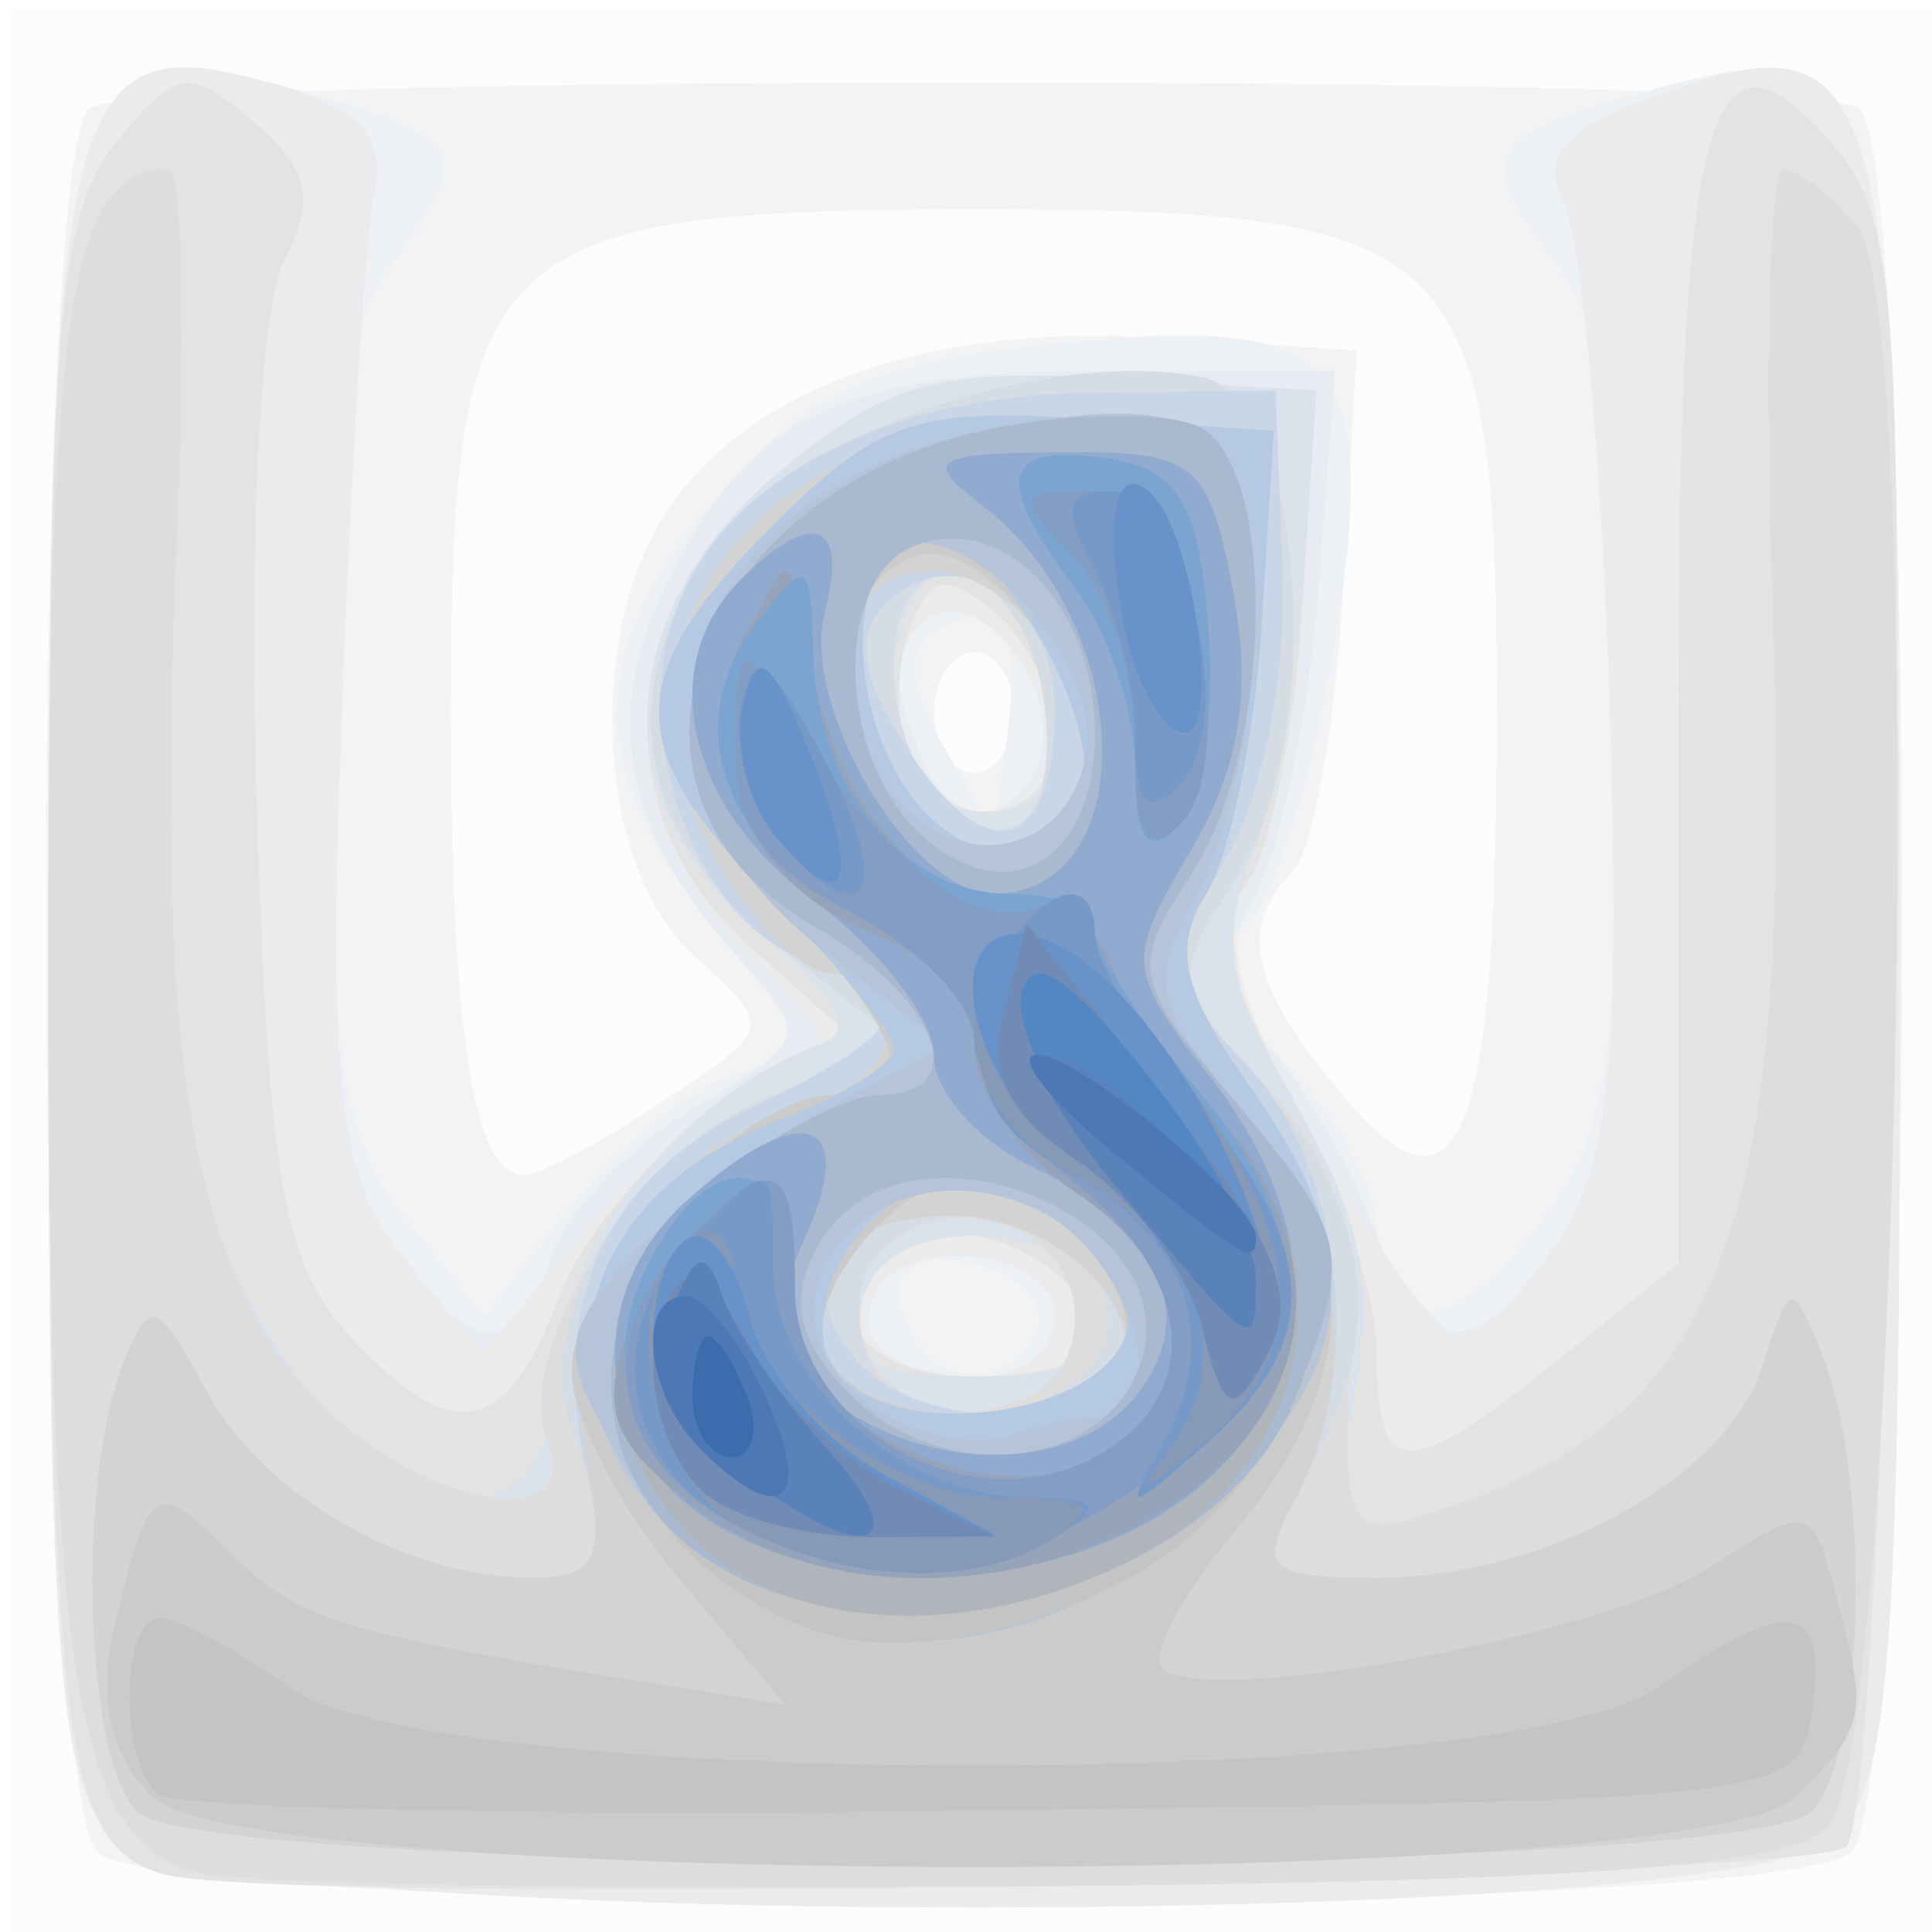
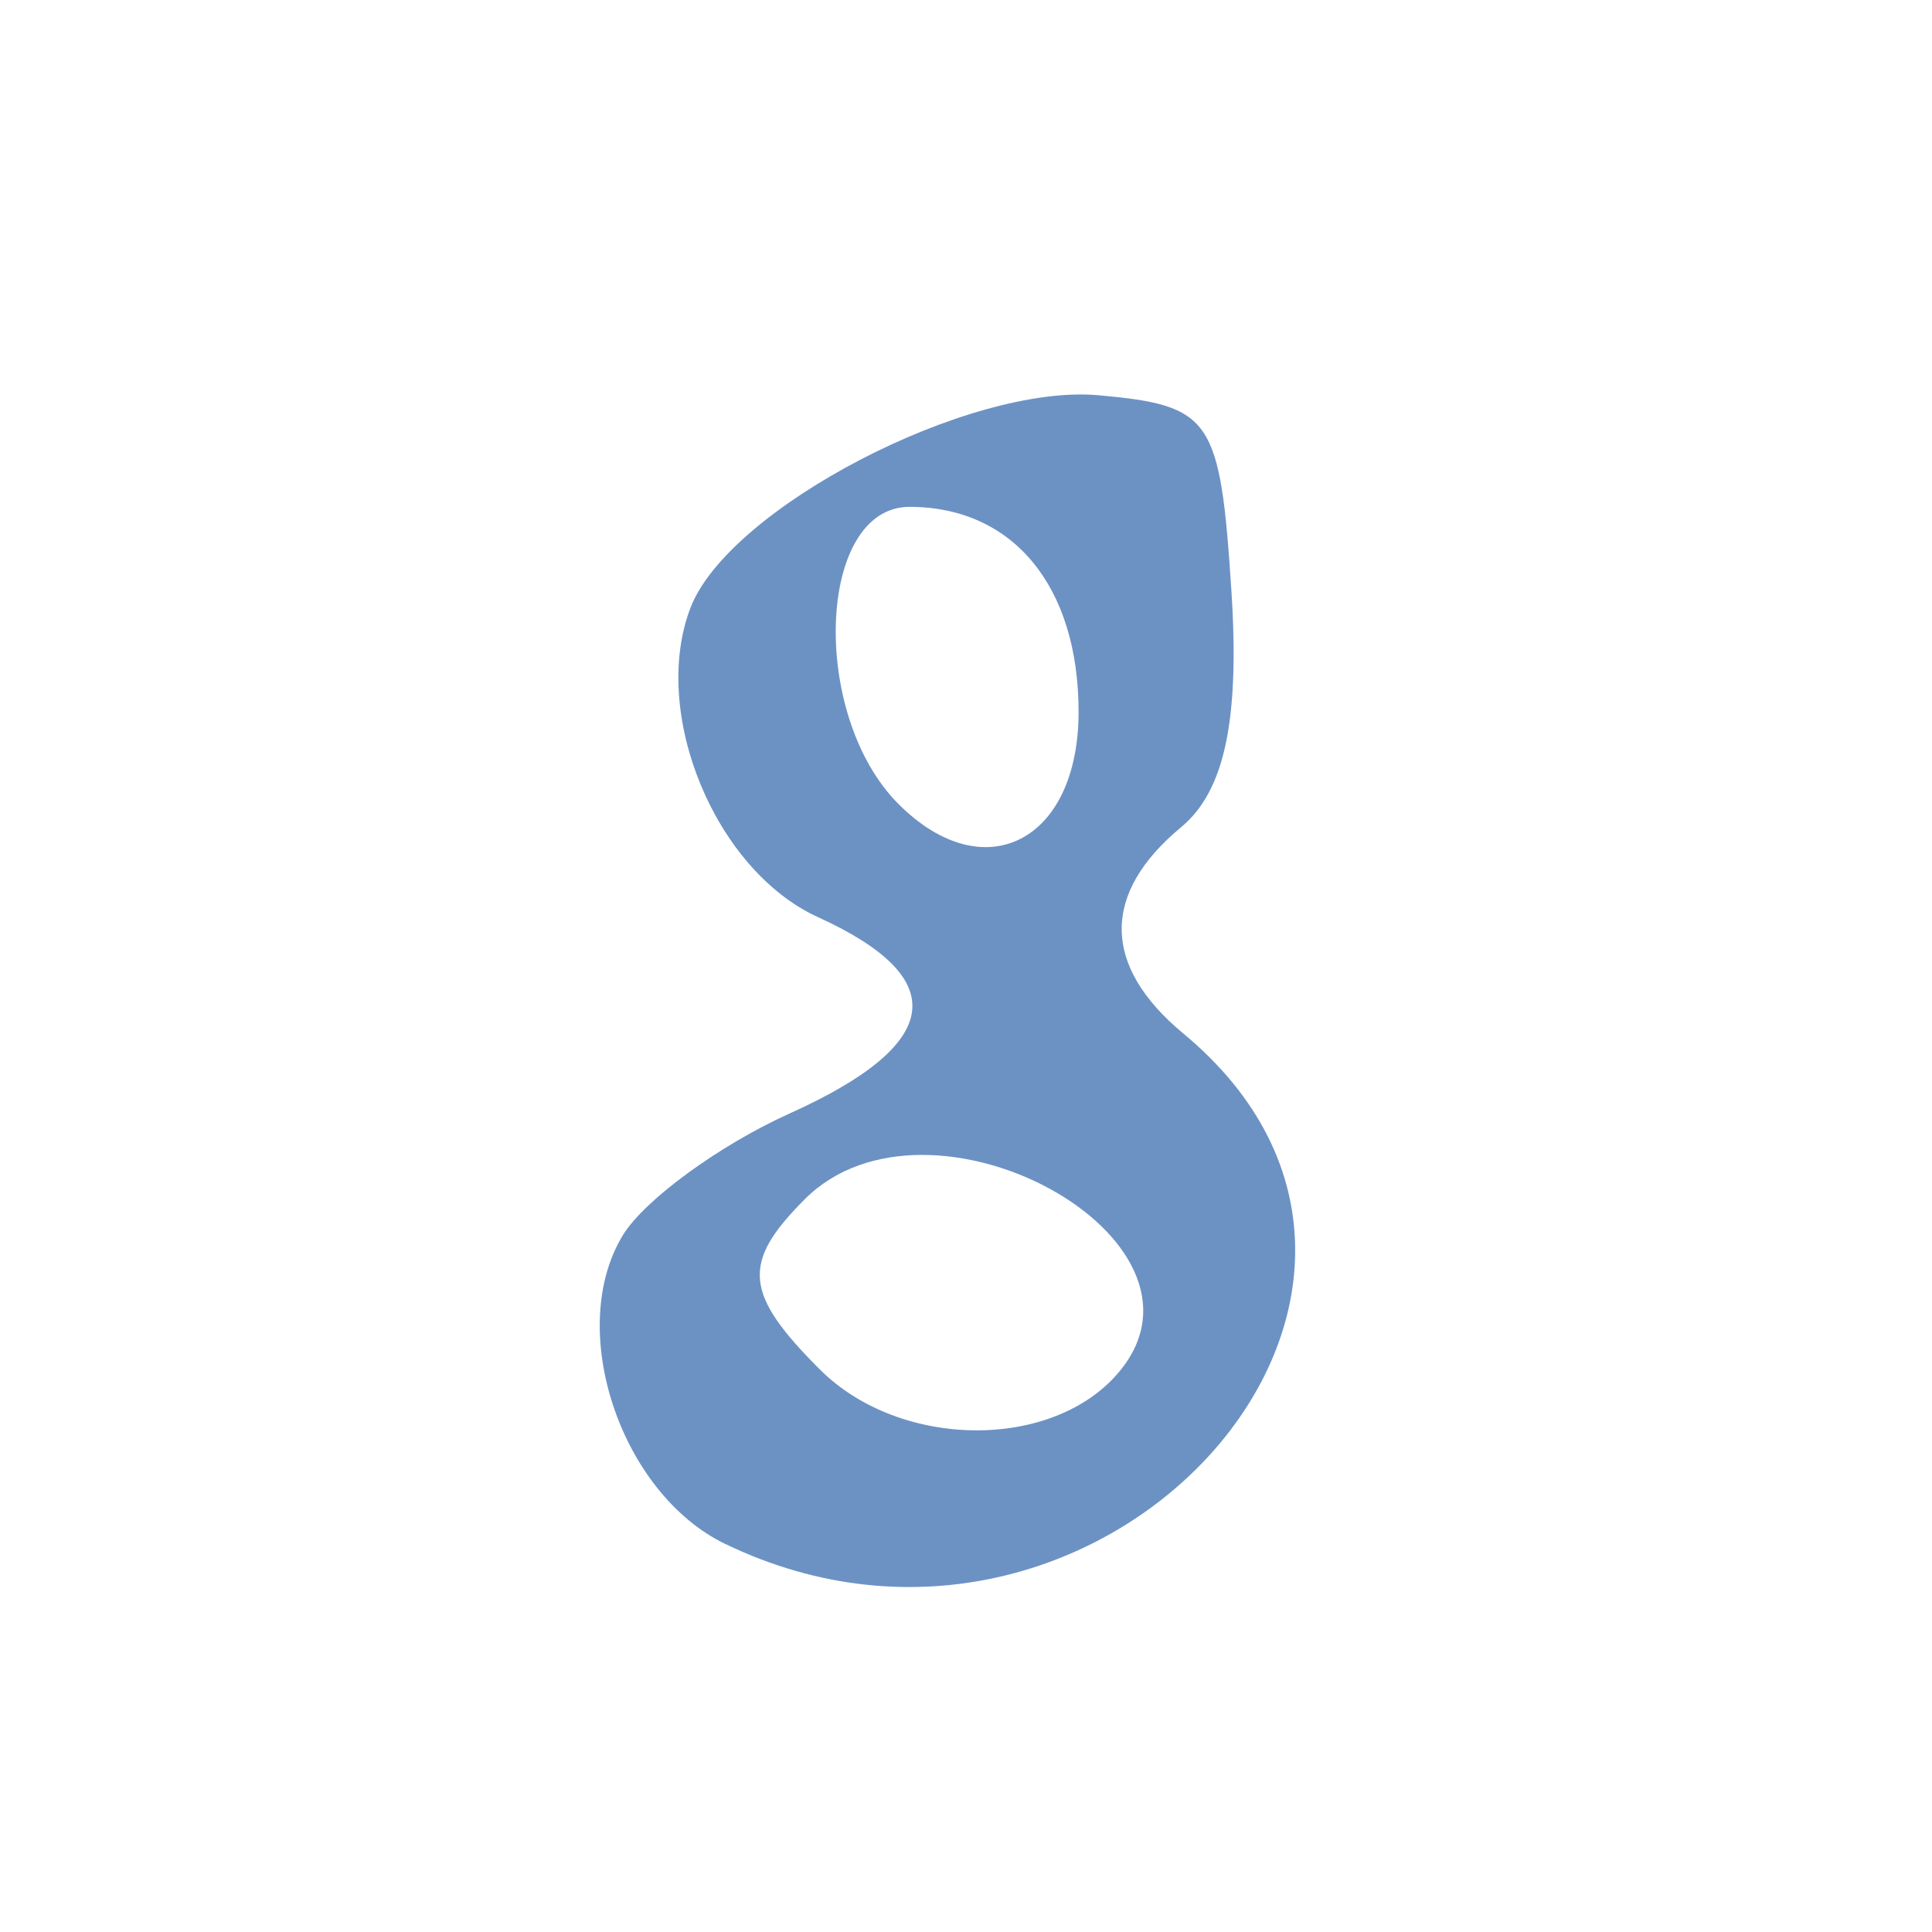
- <svg xmlns="http://www.w3.org/2000/svg" id="svg3002" version="1.1" width="48" height="48">
-   <defs id="defs3006">
+ <svg xmlns="http://www.w3.org/2000/svg" id="svg2837" version="1.1" width="48" height="48">
+   <defs id="defs2841">
    </defs>
-   <g id="g3016" transform="translate(0.203389,0.2033898)">
-     <path style="fill:#fcfcfc" d="M 0,24 0,0 24,0 48,0 48,24 48,48 24,48 0,48 0,24 z" id="path3074" />
-     <path style="fill:#f3f3f4" d="M 2.2,45.8 C 0.633,44.233 0.484,3.437 2.042,2.474 3.403,1.633 44.597,1.633 45.958,2.474 47.516,3.437 47.367,44.233 45.8,45.8 44.103,47.497 3.897,47.497 2.2,45.8 z M 16.266,27.163 c 2.758,-1.819 2.76,-1.829 0.75,-3.648 C 14.598,21.327 14.305,15.437 16.46,12.36 18.567,9.352 22.99,7.833 28.604,8.189 L 33.5,8.5 l -0.339,6 c -0.186,3.3 -0.749,6.428 -1.25,6.95 -1.362,1.42 -1.066,2.784 1.191,5.497 2.946,3.54 3.863,1.366 3.882,-9.197 C 37.006,5.798 36.193,5 24,5 11.881,5 11,5.841 11,17.418 c 0,8.194 0.545,11.589 1.857,11.575 0.354,-0.004 1.888,-0.827 3.409,-1.831 z M 25,17.5 C 25,16.675 24.55,16 24,16 c -0.55,0 -1,0.675 -1,1.5 0,0.825 0.45,1.5 1,1.5 0.55,0 1,-0.675 1,-1.5 z" id="path3072" />
-     <path style="fill:#edf1f5" d="M 2.571,45.429 C 1.249,44.106 1,40.729 1,24.12 1,1.363 1.276,0.388 7.25,2.05 11.397,3.204 11.605,3.616 9.468,6.441 8.412,7.838 8,11.101 8,18.08 c 0,8.057 0.323,10.097 1.911,12.057 l 1.911,2.359 2.116,-2.69 c 1.164,-1.479 3.015,-2.975 4.115,-3.324 1.936,-0.615 1.92,-0.729 -0.526,-3.636 -3.261,-3.876 -3.195,-7.069 0.225,-10.883 2.249,-2.508 3.758,-3.17 8.28,-3.633 7.127,-0.729 8.069,0.293 6.915,7.511 -0.47,2.938 -1.39,5.989 -2.046,6.779 -0.95,1.145 -0.756,1.901 0.954,3.722 C 33.034,27.601 34,29.361 34,30.255 c 0,2.812 1.76,2.865 3.92,0.119 C 39.701,28.11 40,26.34 40,18.056 40,11.098 39.588,7.837 38.532,6.441 36.395,3.616 36.603,3.204 40.75,2.05 46.724,0.388 47,1.363 47,24.12 c 0,16.61 -0.249,19.986 -1.571,21.309 -2.341,2.341 -40.516,2.341 -42.857,0 z M 25.504,32.993 c 0.342,-0.554 -0.101,-1.284 -0.984,-1.624 -1.915,-0.735 -2.982,0.075 -2.061,1.564 0.83,1.344 2.235,1.371 3.045,0.059 z M 24.647,15.314 c -0.283,-0.283 -0.995,-0.217 -1.584,0.147 -0.745,0.46 -0.696,1.325 0.161,2.85 L 24.456,20.5 24.809,18.164 c 0.194,-1.285 0.121,-2.567 -0.161,-2.85 z" id="path3070" />
-     <path style="fill:#e8ecf2" d="M 2.571,45.429 C 1.249,44.106 1,40.729 1,24.12 1,2.008 1.39,0.43 6.5,1.855 8.735,2.478 9.398,3.177 9.099,4.596 8.878,5.643 8.512,11.373 8.285,17.328 c -0.332,8.71 -0.102,11.302 1.174,13.25 1.926,2.939 3.198,3.078 4.034,0.442 0.346,-1.089 1.943,-2.756 3.549,-3.705 2.873,-1.697 2.89,-1.759 1.054,-3.771 C 15.23,20.405 14.718,17.446 16.459,14.08 18.545,10.046 20.802,9 27.419,9 l 5.55,0 -0.413,5.432 c -0.227,2.988 -0.931,6.4 -1.564,7.583 -0.915,1.709 -0.841,2.494 0.359,3.82 0.831,0.918 1.98,2.905 2.555,4.417 1.288,3.387 2.571,3.477 4.635,0.326 1.264,-1.929 1.518,-4.627 1.249,-13.25 C 39.604,11.373 39.097,5.766 38.665,4.869 38.057,3.61 38.63,2.976 41.179,2.087 46.634,0.186 47,1.569 47,24.12 c 0,16.61 -0.249,19.986 -1.571,21.309 -2.341,2.341 -40.516,2.341 -42.857,0 z M 26,32.5 C 26,30.911 22.488,30.402 21.586,31.861 20.848,33.055 21.987,34 24.167,34 25.175,34 26,33.325 26,32.5 z M 25.444,19.09 C 26.307,17.694 24.956,15 23.393,15 c -1.512,0 -1.732,0.954 -0.786,3.418 0.674,1.757 1.976,2.065 2.837,0.672 z" id="path3068" />
-     <path style="fill:#ebebeb" d="M 2.571,45.429 C 1.249,44.106 1,40.729 1,24.12 1,2.008 1.39,0.43 6.5,1.855 8.736,2.478 9.397,3.177 9.096,4.596 8.874,5.643 8.511,11.481 8.289,17.568 7.93,27.395 8.103,28.905 9.826,31.033 l 1.941,2.397 2.66,-3.162 c 1.463,-1.739 3.502,-3.429 4.531,-3.755 1.749,-0.555 1.714,-0.75 -0.544,-3.008 -3.595,-3.595 -3.295,-8.586 0.719,-11.964 2.644,-2.225 3.932,-2.59 8.25,-2.339 L 32.5,9.5 l -0.295,5 c -0.162,2.75 -0.748,5.914 -1.302,7.031 -0.786,1.586 -0.429,3.066 1.63,6.75 C 33.984,30.877 35.572,33 36.062,33 c 0.49,0 1.606,-1.09 2.478,-2.422 1.264,-1.929 1.518,-4.627 1.249,-13.25 C 39.604,11.373 39.097,5.766 38.665,4.869 38.057,3.61 38.63,2.976 41.179,2.087 46.634,0.186 47,1.569 47,24.12 c 0,16.61 -0.249,19.986 -1.571,21.309 -2.341,2.341 -40.516,2.341 -42.857,0 z M 26,32.5 C 26,30.911 22.488,30.402 21.586,31.861 20.848,33.055 21.987,34 24.167,34 25.175,34 26,33.325 26,32.5 z M 26,19.082 C 26,17.03 24.703,15 23.393,15 21.976,15 21.453,18.119 22.667,19.333 23.653,20.319 26,20.142 26,19.082 z" id="path3066" />
-     <path style="fill:#e3e3e3" d="M 3.853,46.359 C 1.354,45.652 1.028,43.026 1.014,23.453 1.002,8.091 1.248,5.102 2.665,3.355 4.172,1.498 4.499,1.447 6.108,2.824 7.479,3.998 7.65,4.785 6.859,6.264 6.268,7.368 5.974,12.98 6.166,19.489 c 0.278,9.416 0.652,11.659 2.239,13.409 2.593,2.861 3.953,2.642 5.27,-0.849 0.613,-1.623 2.469,-3.775 4.125,-4.782 l 3.011,-1.831 -2.406,-2.143 c -3.62,-3.224 -3.301,-8.362 0.728,-11.753 2.644,-2.225 3.932,-2.59 8.25,-2.339 L 32.5,9.5 32.149,15 c -0.193,3.025 -0.827,6.082 -1.409,6.794 -0.77,0.941 -0.469,2.342 1.101,5.136 C 33.028,29.043 34,31.949 34,33.386 c 0,3.224 0.687,3.255 4.5,0.204 l 3,-2.4 0,-13.845 c 0,-14.773 0.746,-17.521 3.799,-14 1.643,1.895 1.785,3.939 1.507,21.792 -0.168,10.836 -0.68,20.075 -1.137,20.532 -0.87,0.87 -38.957,1.499 -41.816,0.69 z M 27,33.122 C 27,31.528 24.282,29.954 22.627,30.59 19.804,31.673 20.741,34 24,34 c 1.65,0 3,-0.395 3,-0.878 z m -1,-15 C 26,17.09 25.33,15.689 24.512,15.01 23.307,14.01 22.906,14.081 22.405,15.387 22.064,16.274 22.045,17.675 22.362,18.5 23.186,20.648 26,20.355 26,18.122 z" id="path3064" />
-     <path style="fill:#dae2ec" d="M 4.693,46.329 C 1.644,45.489 1,41.532 1,23.635 1,7.346 1.511,4 3.996,4 4.324,4 4.406,8.262 4.178,13.47 3.95,18.679 4.063,24.936 4.429,27.375 c 1.191,7.944 8.935,13.369 9.187,6.436 0.111,-3.046 3.23,-6.879 6.567,-8.07 0.897,-0.32 0.44,-1.175 -1.433,-2.678 -3.962,-3.182 -3.802,-8 0.383,-11.522 2.644,-2.225 3.932,-2.59 8.25,-2.339 L 32.5,9.5 32.199,14 c -0.166,2.475 -0.754,5.668 -1.307,7.096 -0.804,2.074 -0.581,3.316 1.109,6.181 1.626,2.755 1.956,4.437 1.426,7.264 -0.662,3.53 -0.594,3.648 1.692,2.925 7.56,-2.391 9.262,-6.823 8.718,-22.703 C 43.634,8.843 43.758,4 44.112,4 c 0.354,0 1.177,0.643 1.828,1.428 1.724,2.077 1.058,37.979 -0.738,39.775 -0.958,0.958 -6.187,1.34 -20,1.461 C 14.916,46.754 5.687,46.603 4.693,46.329 z M 26.81,32.25 C 26.597,31.146 25.56,30.5 24,30.5 c -1.56,0 -2.597,0.646 -2.81,1.75 C 20.927,33.617 21.541,34 24,34 c 2.459,0 3.073,-0.383 2.81,-1.75 z M 26,18.582 C 26,16.069 24.823,14 23.393,14 21.979,14 21.422,18.088 22.667,19.333 23.855,20.522 26,20.039 26,18.582 z" id="path3062" />
-     <path style="fill:#dddddd" d="M 4.693,46.329 C 1.644,45.489 1,41.532 1,23.635 1,7.346 1.511,4 3.996,4 c 0.328,0 0.41,4.262 0.182,9.47 -0.537,12.285 0.321,17.698 3.321,20.934 2.58,2.783 6.839,3.64 5.897,1.186 -0.898,-2.339 2.305,-7.224 5.643,-8.606 l 3.133,-1.298 -3.086,-2.415 c -3.874,-3.032 -4.151,-7.297 -0.698,-10.75 2.398,-2.398 7.811,-4.01 11.262,-3.354 2.582,0.491 3.14,8.978 0.823,12.515 -1.565,2.388 -1.532,2.627 0.689,4.991 1.804,1.921 2.294,3.495 2.16,6.949 -0.161,4.161 -0.024,4.419 2.002,3.778 7.333,-2.319 9.051,-6.888 8.512,-22.637 C 43.634,8.843 43.758,4 44.112,4 c 0.354,0 1.177,0.643 1.828,1.428 1.724,2.077 1.058,37.979 -0.738,39.775 -0.958,0.958 -6.187,1.34 -20,1.461 C 14.916,46.754 5.687,46.603 4.693,46.329 z M 26.5,32.514 c 0,-2.206 -3.109,-3.305 -4.739,-1.675 -1.681,1.681 -0.023,4.337 2.485,3.981 C 25.721,34.611 26.5,33.813 26.5,32.514 z M 25.608,16.573 C 24.798,13.346 22,13.134 22,16.3 c 0,2.799 2.015,5.085 3.327,3.773 0.51,-0.51 0.636,-2.085 0.281,-3.5 z" id="path3060" />
-     <path style="fill:#d6dce4" d="M 3.2,44.8 C 1.903,43.503 1.693,36.636 2.86,33.673 3.513,32.017 3.703,32.077 4.9,34.313 6.313,36.954 9.87,39 13.047,39 c 2.111,0 2.238,-0.439 1.01,-3.5 -1.149,-2.865 1.254,-6.972 4.982,-8.516 l 3.133,-1.298 -3.086,-2.415 c -3.874,-3.032 -4.151,-7.297 -0.698,-10.75 2.398,-2.398 7.811,-4.01 11.262,-3.354 2.582,0.491 3.14,8.978 0.823,12.515 -1.547,2.361 -1.528,2.635 0.327,4.663 2.976,3.256 3.501,6.173 1.726,9.605 L 30.949,39 l 3.075,0 c 4.154,0 8.676,-2.48 9.553,-5.239 0.695,-2.186 0.745,-2.195 1.501,-0.261 1.219,3.12 1.051,9.971 -0.278,11.3 -1.695,1.695 -39.905,1.695 -41.6,0 z M 26.776,33.824 C 28.275,32.325 26.548,30 23.937,30 c -2.191,0 -3.318,1.564 -2.557,3.548 0.671,1.749 3.765,1.907 5.396,0.276 z M 25.608,16.573 C 24.798,13.346 22,13.134 22,16.3 c 0,2.799 2.015,5.085 3.327,3.773 0.51,-0.51 0.636,-2.085 0.281,-3.5 z" id="path3058" />
-     <path style="fill:#c9d6e8" d="M 3.2,44.8 C 1.903,43.503 1.693,36.636 2.86,33.673 3.513,32.017 3.703,32.077 4.9,34.313 6.316,36.959 9.871,39 13.066,39 c 1.604,0 1.855,-0.466 1.345,-2.5 -1.061,-4.227 0.368,-7.427 4.116,-9.214 3.948,-1.883 4.344,-2.825 1.498,-3.57 -2.569,-0.672 -4.451,-4.88 -3.635,-8.13 0.902,-3.592 5.026,-5.966 10.477,-6.031 L 31.487,9.5 l 0.176,4.482 c 0.103,2.63 -0.493,5.614 -1.443,7.223 -1.537,2.601 -1.507,2.861 0.58,5.083 2.375,2.528 2.913,7.511 1.164,10.778 C 31.045,38.784 31.274,39 34.014,39 c 4.162,0 8.685,-2.478 9.563,-5.239 0.695,-2.186 0.745,-2.195 1.501,-0.261 1.219,3.12 1.051,9.971 -0.278,11.3 -1.695,1.695 -39.905,1.695 -41.6,0 z M 27.527,33.956 C 28.505,32.373 26.051,30 23.437,30 c -2.89,0 -3.992,1.626 -2.4,3.544 1.397,1.683 5.543,1.947 6.491,0.412 z M 26,17.41 c 0,-2.732 -2.525,-4.285 -4.216,-2.594 -0.775,0.775 -0.602,1.813 0.611,3.665 C 24.352,21.467 26,20.978 26,17.41 z" id="path3056" />
-     <path style="fill:#d3d3d3" d="M 3.2,44.8 C 1.903,43.503 1.693,36.636 2.86,33.673 3.513,32.017 3.703,32.077 4.9,34.313 6.309,36.946 9.868,39 13.022,39 c 1.607,0 1.829,-0.497 1.33,-2.988 -0.74,-3.701 1.676,-7.73 5.16,-8.604 C 22.173,26.74 22.987,24 20.526,24 19.715,24 18.321,22.588 17.428,20.861 14.414,15.031 19.334,9.624 27.14,10.189 L 31.443,10.5 31.137,15.399 c -0.168,2.695 -0.79,5.674 -1.381,6.621 -0.834,1.335 -0.591,2.402 1.085,4.755 2.337,3.283 2.768,7.22 1.125,10.29 C 31.045,38.784 31.274,39 34.014,39 c 4.162,0 8.685,-2.478 9.563,-5.239 0.695,-2.186 0.745,-2.195 1.501,-0.261 1.219,3.12 1.051,9.971 -0.278,11.3 -1.695,1.695 -39.905,1.695 -41.6,0 z M 27.527,33.956 C 28.505,32.373 26.051,30 23.437,30 c -2.644,0 -3.871,1.425 -3.057,3.548 0.641,1.669 6.172,1.985 7.147,0.408 z M 26.608,19.578 C 27.432,17.432 25.19,14 22.965,14 c -2.169,0 -2.545,2.048 -0.93,5.066 1.212,2.264 3.79,2.553 4.573,0.512 z" id="path3054" />
-     <path style="fill:#cbcbcb" d="m 3.571,44.428 c -1.056,-1.056 -1.362,-2.452 -0.931,-4.25 0.858,-3.58 1.008,-3.673 2.883,-1.798 1.629,1.629 2.738,1.981 9.879,3.137 l 3.901,0.631 -2.651,-3.15 C 15.193,37.264 14,34.961 14,33.878 14,31.538 18.259,27 20.455,27 22.784,27 22.328,25.482 19,22.154 15.236,18.39 15.232,16.615 18.979,12.867 21.578,10.268 22.562,9.928 26.7,10.194 L 31.442,10.5 31.136,15.399 c -0.168,2.695 -0.79,5.674 -1.381,6.621 -0.834,1.335 -0.591,2.402 1.085,4.755 2.841,3.99 2.729,7.395 -0.366,11.073 -1.389,1.651 -2.177,3.204 -1.75,3.451 1.507,0.874 11.065,-0.932 13.549,-2.559 2.414,-1.582 2.541,-1.559 3.108,0.555 0.841,3.137 0.795,3.385 -0.953,5.133 -2.338,2.338 -38.52,2.338 -40.858,-8.99e-4 z M 27.694,33.355 C 28.258,31.886 25.81,29 24,29 c -1.81,0 -4.258,2.886 -3.694,4.355 0.852,2.219 6.536,2.219 7.388,0 z M 26.641,19.492 c 0.824,-2.147 -2.3,-6.56 -4.143,-5.853 -1.749,0.671 -1.922,2.7 -0.463,5.427 1.233,2.304 3.795,2.541 4.606,0.427 z" id="path3052" />
-     <path style="fill:#b5c9e2" d="M 3.687,44.353 C 2.746,43.413 2.817,40 3.777,40 c 0.428,0 1.89,0.785 3.25,1.744 3.644,2.57 30.274,2.562 33.945,-0.011 3.296,-2.31 4.231,-2.184 3.847,0.517 -0.318,2.238 -0.431,2.251 -20.383,2.52 C 13.402,44.919 4.065,44.731 3.687,44.353 z M 19.308,40.002 C 18.103,39.51 16.352,37.94 15.416,36.513 13.208,33.142 14.782,29.286 19.022,27.686 20.66,27.067 22,26.245 22,25.858 c 0,-0.387 -1.35,-2.054 -3,-3.704 -3.764,-3.764 -3.768,-5.539 -0.021,-9.286 2.599,-2.599 3.583,-2.94 7.721,-2.673 L 31.442,10.5 31.136,15.399 c -0.168,2.695 -0.79,5.674 -1.381,6.621 -0.834,1.335 -0.591,2.402 1.085,4.755 2.872,4.033 2.723,6.59 -0.59,10.137 -3.005,3.217 -7.511,4.489 -10.942,3.089 z m 8.505,-7.241 c 0.207,-1.094 -0.638,-2.18 -2.279,-2.927 -2.155,-0.982 -2.886,-0.91 -4.208,0.411 -0.897,0.897 -1.323,2.321 -0.97,3.241 0.875,2.28 7,1.685 7.457,-0.725 z M 26.641,19.492 C 27.282,17.824 24.535,13 22.946,13 c -1.686,0 -2.275,2.983 -1.098,5.564 1.24,2.722 3.908,3.238 4.794,0.929 z" id="path3050" />
-     <path style="fill:#b5c4d8" d="M 3.687,44.353 C 2.746,43.413 2.817,40 3.777,40 c 0.428,0 1.89,0.785 3.25,1.744 3.644,2.57 30.274,2.562 33.945,-0.011 3.296,-2.31 4.231,-2.184 3.847,0.517 -0.318,2.238 -0.431,2.251 -20.383,2.52 C 13.402,44.919 4.065,44.731 3.687,44.353 z M 19.03,39.734 c -1.358,-0.694 -3.143,-2.463 -3.967,-3.93 -1.372,-2.445 -1.333,-2.848 0.467,-4.838 1.08,-1.194 3.272,-2.847 4.87,-3.673 l 2.905,-1.502 -3.153,-2.468 c -5.703,-4.463 -3.382,-11.439 4.284,-12.877 5.387,-1.011 6.569,-0.147 6.528,4.773 -0.019,2.355 -0.651,5.393 -1.403,6.752 -1.234,2.23 -1.133,2.749 1.035,5.327 3.116,3.703 3.033,5.997 -0.347,9.615 -3.229,3.457 -7.752,4.594 -11.22,2.822 z M 27.082,35 c 2.028,0 0.797,-4.098 -1.552,-5.168 -4.244,-1.933 -7.74,2.777 -3.78,5.092 0.963,0.563 2.349,0.81 3.082,0.55 C 25.564,35.213 26.577,35 27.082,35 z M 26.794,18.435 c 0.335,-2.329 -3.125,-5.966 -4.731,-4.974 -1.447,0.894 -1.343,4.858 0.166,6.368 1.756,1.756 4.22,1.003 4.565,-1.395 z" id="path3048" />
-     <path style="fill:#c4c4c4" d="M 3.687,44.353 C 2.746,43.413 2.817,40 3.777,40 c 0.428,0 1.89,0.785 3.25,1.744 3.644,2.57 30.274,2.562 33.945,-0.011 3.296,-2.31 4.231,-2.184 3.847,0.517 -0.318,2.238 -0.431,2.251 -20.383,2.52 C 13.402,44.919 4.065,44.731 3.687,44.353 z M 20,40.301 C 14.531,38.251 13.314,32.472 17.635,29.073 19.084,27.933 20.884,27 21.635,27 c 2.404,0 1.45,-2.445 -1.641,-4.203 -5.796,-3.298 -2.902,-10.973 4.674,-12.394 1.824,-0.342 3.996,-0.362 4.825,-0.044 2.047,0.785 1.985,7.983 -0.096,11.159 -1.523,2.325 -1.469,2.607 1.069,5.623 3.071,3.65 2.826,6.968 -0.776,10.513 C 27.383,39.923 22.529,41.249 20,40.301 z m 7.933,-6.175 c 2.06,-3.85 -5.676,-7.193 -7.812,-3.376 -0.708,1.265 -0.54,2.234 0.605,3.5 2.082,2.301 5.945,2.235 7.207,-0.124 z M 27,18.015 c 0,-3.168 -2.259,-5.514 -4.487,-4.659 -1.959,0.752 -1.949,5.064 0.016,7.029 C 24.677,22.534 27,21.302 27,18.015 z" id="path3046" />
-     <path style="fill:#a9b9d0" d="m 17.223,38.443 c -3.151,-2.207 -2.952,-6.724 0.412,-9.371 1.449,-1.14 3.249,-2.073 4,-2.073 2.404,0 1.45,-2.445 -1.641,-4.203 -5.796,-3.298 -2.902,-10.973 4.674,-12.394 1.824,-0.342 3.996,-0.362 4.825,-0.044 2.047,0.785 1.985,7.983 -0.096,11.159 -1.521,2.321 -1.47,2.607 1,5.542 2.917,3.467 2.99,3.793 1.647,7.328 -1.859,4.888 -10.324,7.205 -14.82,4.056 z m 10.71,-4.317 c 2.06,-3.85 -5.676,-7.193 -7.812,-3.376 -0.708,1.265 -0.54,2.234 0.605,3.5 2.082,2.301 5.945,2.235 7.207,-0.124 z M 27,18.015 c 0,-3.168 -2.259,-5.514 -4.487,-4.659 -1.959,0.752 -1.949,5.064 0.016,7.029 C 24.677,22.534 27,21.302 27,18.015 z" id="path3044" />
-     <path style="fill:#b0b4bb" d="m 17,38 c -2.496,-2.496 -2.571,-6.173 -0.171,-8.345 2.895,-2.62 4.352,-2.146 2.939,0.955 -1.021,2.24 -0.92,2.806 0.713,4 2.484,1.816 5.958,1.772 7.509,-0.097 C 29.629,32.538 28.636,30.247 25.528,28.831 24.138,28.197 23,26.936 23,26.028 23,25.119 21.65,23.378 20,22.158 16.853,19.832 16.063,16.337 18.2,14.2 19.991,12.409 20.879,12.747 20.29,14.998 19.671,17.367 22.439,22 24.473,22 c 3.744,0 3.56,-6.732 -0.263,-9.637 -1.504,-1.143 -1.271,-1.304 1.928,-1.331 3.378,-0.03 3.686,0.22 4.298,3.483 0.464,2.475 0.156,4.367 -1.043,6.396 -1.636,2.769 -1.618,2.989 0.452,5.62 3.556,4.521 2.746,9.594 -1.917,12.006 C 23.956,40.591 19.366,40.366 17,38 z" id="path3042" />
-     <path style="fill:#90abcf" d="m 17.223,37.443 c -2.696,-1.888 -2.88,-5.538 -0.394,-7.788 2.895,-2.62 4.352,-2.146 2.939,0.955 -1.021,2.24 -0.92,2.806 0.713,4 2.484,1.816 5.958,1.772 7.509,-0.097 C 29.629,32.538 28.636,30.247 25.528,28.831 24.138,28.197 23,26.936 23,26.028 23,25.119 21.65,23.378 20,22.158 16.853,19.832 16.063,16.337 18.2,14.2 19.991,12.409 20.879,12.747 20.29,14.998 19.671,17.367 22.439,22 24.473,22 c 3.744,0 3.56,-6.732 -0.263,-9.637 -1.504,-1.143 -1.271,-1.304 1.928,-1.331 3.378,-0.03 3.686,0.22 4.298,3.483 0.464,2.475 0.156,4.367 -1.043,6.396 -1.636,2.769 -1.618,2.989 0.452,5.62 2.977,3.784 2.79,7.824 -0.481,10.396 -3.154,2.481 -8.984,2.728 -12.143,0.516 z" id="path3040" />
-     <path style="fill:#95a4ba" d="m 16.881,37.105 c -2.012,-1.629 -2.2,-2.295 -1.34,-4.74 1.361,-3.871 4.057,-4.327 4.001,-0.677 -0.031,2.031 0.674,3.101 2.689,4.079 C 27.823,38.479 31.649,32.782 26.5,29.408 25.125,28.507 24,26.911 24,25.86 24,24.738 22.958,23.554 21.473,22.99 18.339,21.798 16.839,18.231 18.324,15.5 c 1.088,-2 1.088,-2 1.433,0 0.685,3.966 2.573,6.5 4.844,6.5 1.332,0 2.508,0.769 2.857,1.868 0.326,1.027 1.481,2.672 2.567,3.655 C 31.111,28.506 32,30.558 32,32.082 c 0,5.948 -9.91,9.24 -15.119,5.022 z M 28,18.891 c 0,-1.38 -0.661,-3.382 -1.468,-4.45 -2.073,-2.74 -1.877,-3.629 0.718,-3.261 1.824,0.259 2.31,1.055 2.568,4.201 0.175,2.135 -0.162,4.362 -0.75,4.95 C 28.311,21.089 28,20.671 28,18.891 z" id="path3038" />
-     <path style="fill:#7ca4d1" d="m 18.272,37.789 c -2.783,-1.343 -3.716,-4.091 -2.292,-6.752 1.564,-2.921 3.606,-2.53 3.56,0.682 -0.05,3.472 4.292,5.976 7.441,4.29 C 29.73,34.539 29.519,31.554 26.5,29.179 25.125,28.097 24,26.501 24,25.632 24,24.763 22.707,23.383 21.127,22.566 17.731,20.81 16.675,17.801 18.574,15.296 19.841,13.626 19.941,13.675 20,16 c 0.085,3.345 2.236,6 4.86,6 C 26.037,22 27,22.415 27,22.923 c 0,0.508 1.157,2.299 2.572,3.98 3.3,3.922 2.853,6.906 -1.47,9.812 -3.673,2.47 -6.336,2.76 -9.83,1.074 z M 28,18.891 c 0,-1.38 -0.661,-3.382 -1.468,-4.45 -2.073,-2.74 -1.877,-3.629 0.718,-3.261 1.824,0.259 2.31,1.055 2.568,4.201 0.175,2.135 -0.162,4.362 -0.75,4.95 C 28.311,21.089 28,20.671 28,18.891 z" id="path3036" />
-     <path style="fill:#839dc4" d="m 18.272,37.789 c -3.084,-1.489 -3.836,-4.509 -1.707,-6.861 2.358,-2.606 3.021,-2.429 2.975,0.792 -0.05,3.472 4.292,5.976 7.441,4.29 C 29.73,34.539 29.519,31.554 26.5,29.179 25.125,28.097 24,26.501 24,25.632 24,24.763 22.65,23.353 21,22.5 c -2.253,-1.165 -2.985,-2.229 -2.941,-4.276 0.054,-2.517 0.149,-2.579 1.25,-0.812 2.252,3.615 4.648,5.541 6.169,4.958 C 26.325,22.045 27,22.324 27,22.999 c 0,0.667 1.148,2.577 2.551,4.245 3.249,3.861 2.831,6.595 -1.449,9.472 -3.673,2.47 -6.336,2.76 -9.83,1.074 z M 28,18.271 c 0,-1.721 -0.707,-3.836 -1.571,-4.7 C 25,12.143 25.041,12 26.883,12 c 1.532,0 2.19,0.872 2.697,3.575 0.412,2.195 0.236,4.009 -0.455,4.7 C 28.292,21.108 28,20.589 28,18.271 z" id="path3034" />
-     <path style="fill:#7699c7" d="M 18.337,37.818 C 15.245,36.322 14.634,32.922 17.028,30.528 18.991,28.565 19,28.568 19,31.221 c 0,2.937 3.164,5.769 6.473,5.794 C 27.148,37.028 27.239,37.199 26,38 c -1.904,1.23 -4.891,1.159 -7.663,-0.182 z m 10.374,-2.21 c 1.431,-2.636 0.558,-5.126 -2.343,-6.679 -1.778,-0.951 -2.381,-2.008 -2.166,-3.797 C 24.5,22.657 27,20.771 27,23.022 c 0,0.654 1.125,2.526 2.5,4.16 3.068,3.646 3.16,5.925 0.342,8.413 -2.104,1.857 -2.132,1.857 -1.131,0.013 z m -9.671,-15.06 c -0.663,-0.799 -1.033,-2.261 -0.822,-3.25 0.301,-1.416 0.75,-1.107 2.108,1.452 1.75,3.296 0.92,4.456 -1.286,1.798 z M 28,18.134 c 0,-1.246 -0.466,-3.136 -1.035,-4.2 C 26.162,12.434 26.256,12 27.385,12 c 1.854,0 3.217,5.798 1.716,7.299 C 28.3,20.1 28,19.784 28,18.134 z" id="path3032" />
-     <path style="fill:#8699b6" d="M 18.25,37.78 C 15.89,36.641 15.043,31.71 17,30.5 c 0.55,-0.34 1,0.084 1,0.941 0,2.468 3.741,5.558 6.75,5.574 2.143,0.012 2.419,0.229 1.25,0.985 -1.921,1.241 -4.894,1.157 -7.75,-0.22 z M 28.85,35.798 C 30.582,33.557 29.569,30.642 26.483,28.991 24.929,28.159 24,26.79 24,25.331 c 0,-3.1 1.995,-2.862 4.69,0.56 3.457,4.389 3.807,7.369 1.134,9.653 -1.636,1.398 -1.914,1.47 -0.974,0.254 z M 19.06,20.572 c -0.674,-0.812 -1.034,-2.285 -0.8,-3.274 0.339,-1.434 0.665,-1.213 1.611,1.091 1.36,3.314 0.979,4.34 -0.811,2.184 z M 27.705,15.25 C 27.2,12.623 27.523,11.19 28.419,12.085 29.465,13.132 30.129,18 29.225,18 28.679,18 27.995,16.762 27.705,15.25 z" id="path3030" />
-     <path style="fill:#6893ca" d="m 17.2,36.8 c -1.403,-1.403 -1.601,-5.434 -0.307,-6.234 0.491,-0.304 1.172,0.558 1.513,1.916 0.341,1.357 1.851,3.136 3.357,3.953 L 24.5,37.92 21.45,37.96 C 19.773,37.982 17.86,37.46 17.2,36.8 z M 29.652,32.748 C 29.306,31.372 27.893,29.505 26.512,28.6 24.015,26.963 23.008,23 25.09,23 c 2.855,0 7.475,8.168 6.056,10.705 -0.703,1.257 -0.983,1.078 -1.494,-0.957 z M 19.06,20.572 c -0.674,-0.812 -1.034,-2.285 -0.8,-3.274 0.339,-1.434 0.665,-1.213 1.611,1.091 1.36,3.314 0.979,4.34 -0.811,2.184 z M 27.705,15.25 C 27.2,12.623 27.523,11.19 28.419,12.085 29.465,13.132 30.129,18 29.225,18 28.679,18 27.995,16.762 27.705,15.25 z" id="path3028" />
-     <path style="fill:#6f8bb6" d="m 17.2,36.8 c -1.304,-1.304 -1.595,-4.071 -0.539,-5.127 0.363,-0.363 1.16,0.34 1.77,1.564 0.61,1.223 2.225,2.789 3.589,3.479 L 24.5,37.971 21.45,37.985 C 19.773,37.993 17.86,37.46 17.2,36.8 z m 12.452,-4.052 c -0.346,-1.377 -1.72,-3.218 -3.055,-4.093 -1.757,-1.151 -2.271,-2.186 -1.862,-3.75 l 0.565,-2.16 1.897,2.377 c 4.366,5.472 4.974,6.75 4.023,8.449 -0.813,1.453 -1.024,1.343 -1.568,-0.824 z" id="path3026" />
-     <path style="fill:#5387c3" d="m 17.944,36.156 c -1.66,-1.344 -2.065,-2.361 -1.494,-3.75 0.631,-1.536 0.882,-1.615 1.294,-0.406 0.281,0.825 1.432,2.513 2.558,3.75 2.465,2.709 0.834,2.99 -2.358,0.406 z m 9.728,-6.839 c -1.555,-1.798 -2.68,-3.962 -2.5,-4.808 0.232,-1.09 1.149,-0.505 3.145,2.007 3.682,4.635 3.106,7.137 -0.645,2.8 z" id="path3024" />
-     <path style="fill:#5882b9" d="m 17.944,36.156 c -1.66,-1.344 -2.065,-2.361 -1.494,-3.75 0.631,-1.536 0.882,-1.615 1.294,-0.406 0.281,0.825 1.432,2.513 2.558,3.75 2.465,2.709 0.834,2.99 -2.358,0.406 z m 9.707,-6.728 C 26.085,27.543 25.212,26 25.713,26 27.212,26 31,29.968 31,31.539 c 0,1.906 -0.021,1.893 -3.348,-2.111 z" id="path3022" />
-     <path style="fill:#4c79b5" d="M 17.2,35.8 C 15.823,34.423 15.593,32 16.839,32 c 0.462,0 1.352,1.125 1.979,2.5 1.206,2.647 0.387,3.305 -1.618,1.3 z M 27.5,28.469 C 25.85,27.117 24.978,26.008 25.561,26.005 26.615,26 31,29.656 31,30.539 c 0,0.727 -0.314,0.542 -3.5,-2.07 z" id="path3020" />
-     <path style="fill:#3c6bae" d="m 17,34.5 c 0,-0.825 0.177,-1.5 0.393,-1.5 0.216,0 0.652,0.675 0.969,1.5 0.317,0.825 0.14,1.5 -0.393,1.5 C 17.436,36 17,35.325 17,34.5 z" id="path3018" />
-   </g>
+   <path style="fill:#6c92c4" d="m 18.025,38.363 c -2.616,-1.261 -3.972,-5.342 -2.55,-7.675 0.535,-0.877 2.401,-2.239 4.147,-3.026 3.811,-1.717 4.047,-3.351 0.702,-4.875 -2.56,-1.166 -4.171,-5.075 -3.169,-7.687 0.948,-2.469 6.909,-5.573 10.141,-5.28 2.807,0.255 3.019,0.566 3.298,4.86 0.208,3.207 -0.168,4.974 -1.25,5.872 -1.987,1.649 -1.967,3.447 0.056,5.126 7.68,6.373 -2.023,17.191 -11.376,12.683 z m 9.787,-4.289 c 2.732,-3.292 -4.722,-7.375 -7.816,-4.281 -1.581,1.581 -1.515,2.343 0.371,4.229 1.997,1.997 5.808,2.024 7.444,0.053 z M 26.797,17.686 c 0,-3.118 -1.629,-5.093 -4.2,-5.093 -2.299,0 -2.489,5.169 -0.271,7.386 2.128,2.128 4.471,0.926 4.471,-2.293 z" id="path2870" />
</svg>
